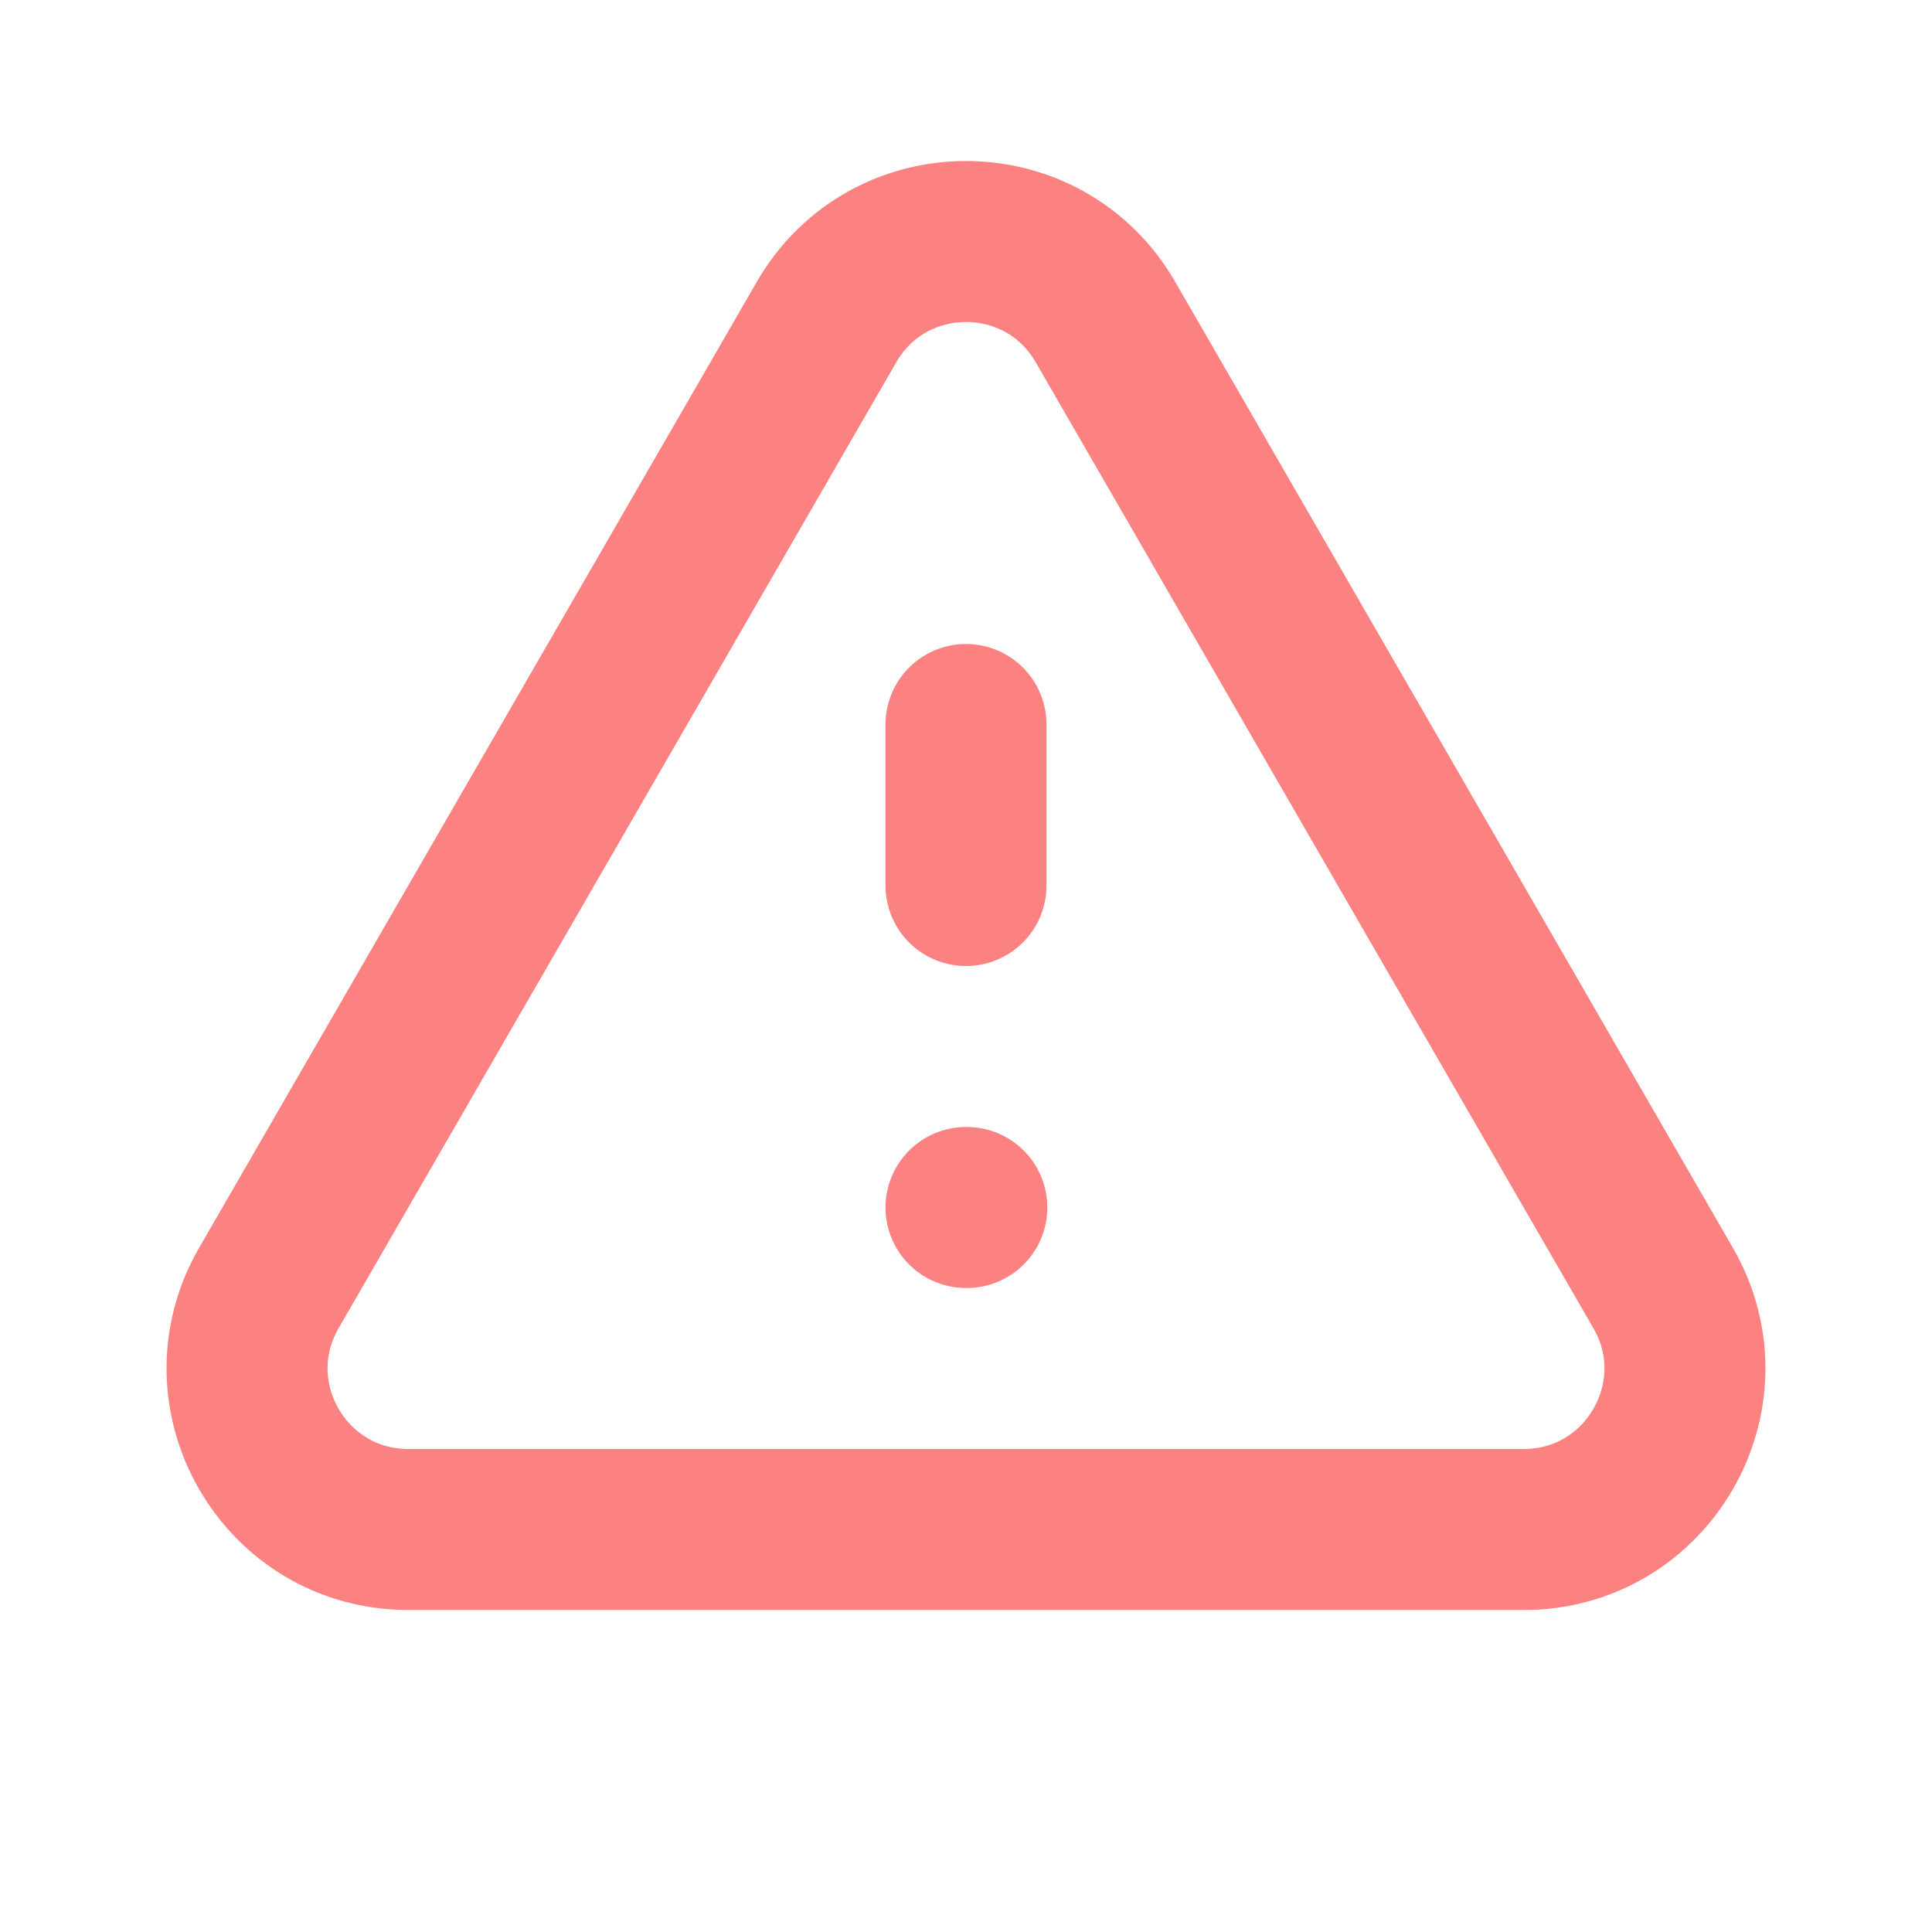
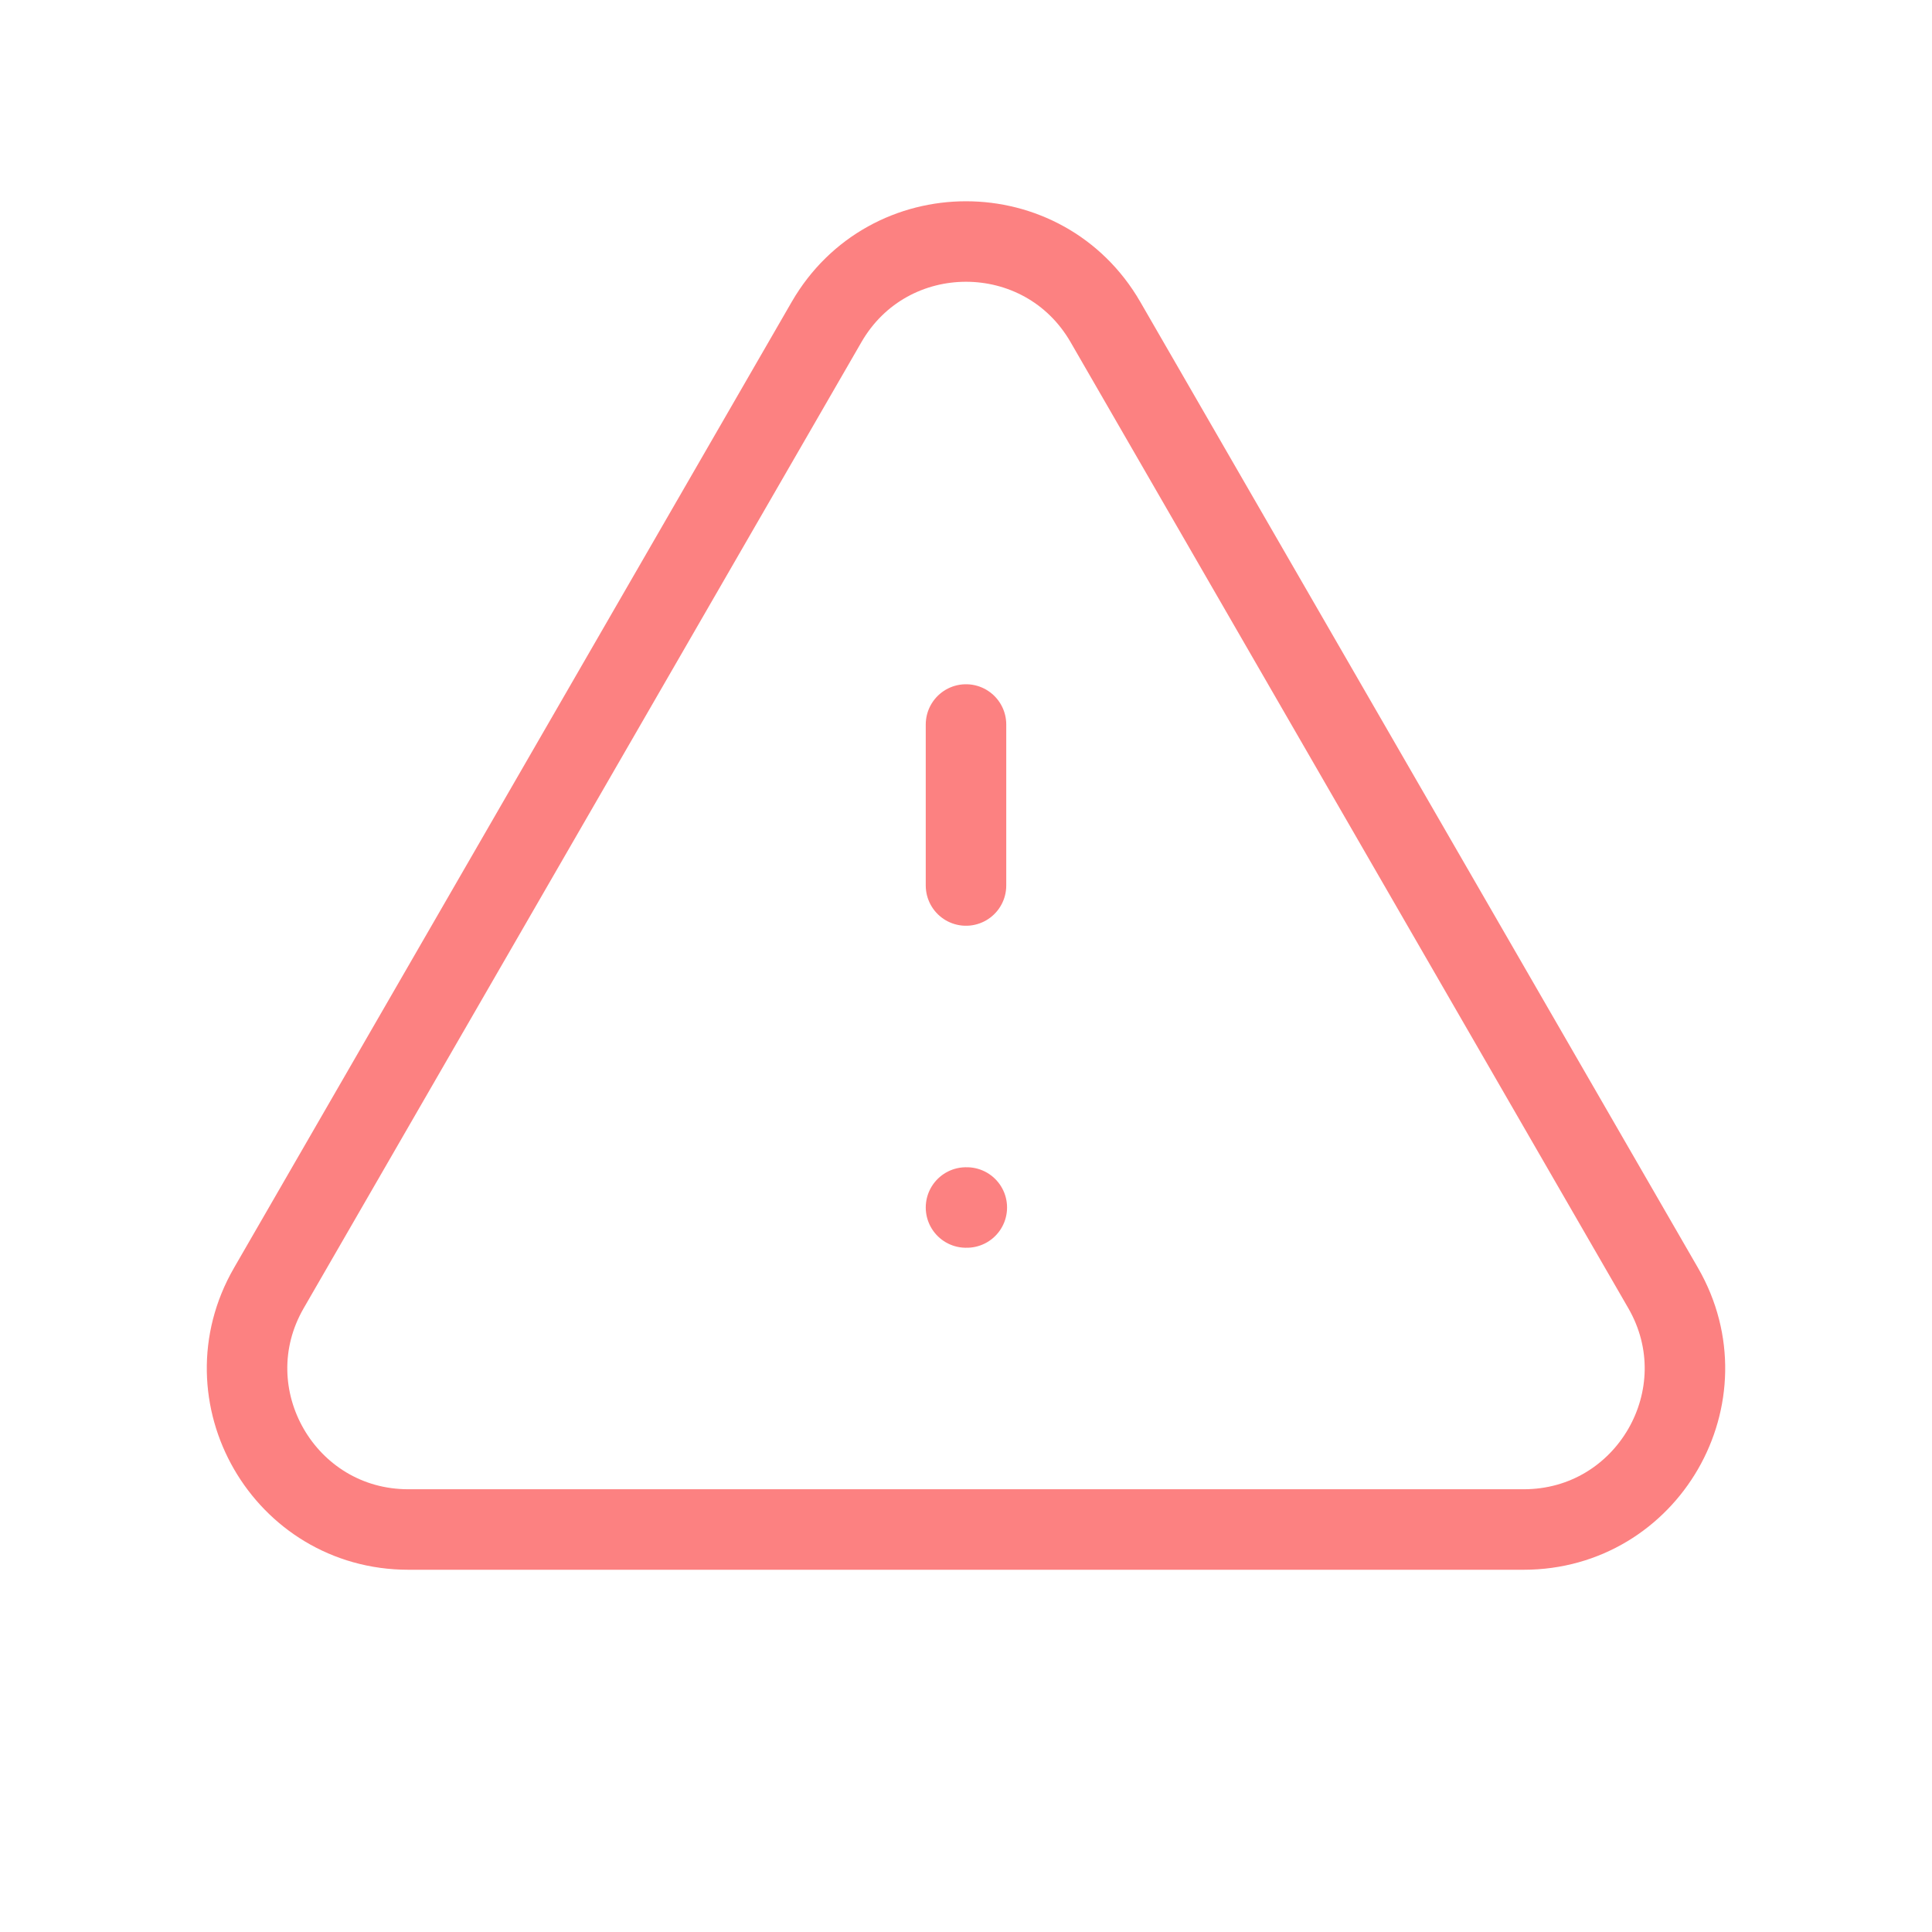
<svg xmlns="http://www.w3.org/2000/svg" class="h-6 w-6" fill="none" viewBox="0 0 24 24" stroke="#fc8181">
-   <path stroke-linecap="round" stroke-linejoin="round" stroke-width="2" d="M12 9v2m0 4h.01m-6.938 4h13.856c1.54 0 2.502-1.667 1.732-3L13.732 4c-.77-1.333-2.694-1.333-3.464 0L3.34 16c-.77 1.333.192 3 1.732 3z" />
+   <path stroke-linecap="round" stroke-linejoin="round" strokeWidth="2" d="M12 9v2m0 4h.01m-6.938 4h13.856c1.54 0 2.502-1.667 1.732-3L13.732 4c-.77-1.333-2.694-1.333-3.464 0L3.34 16c-.77 1.333.192 3 1.732 3z" />
</svg>
